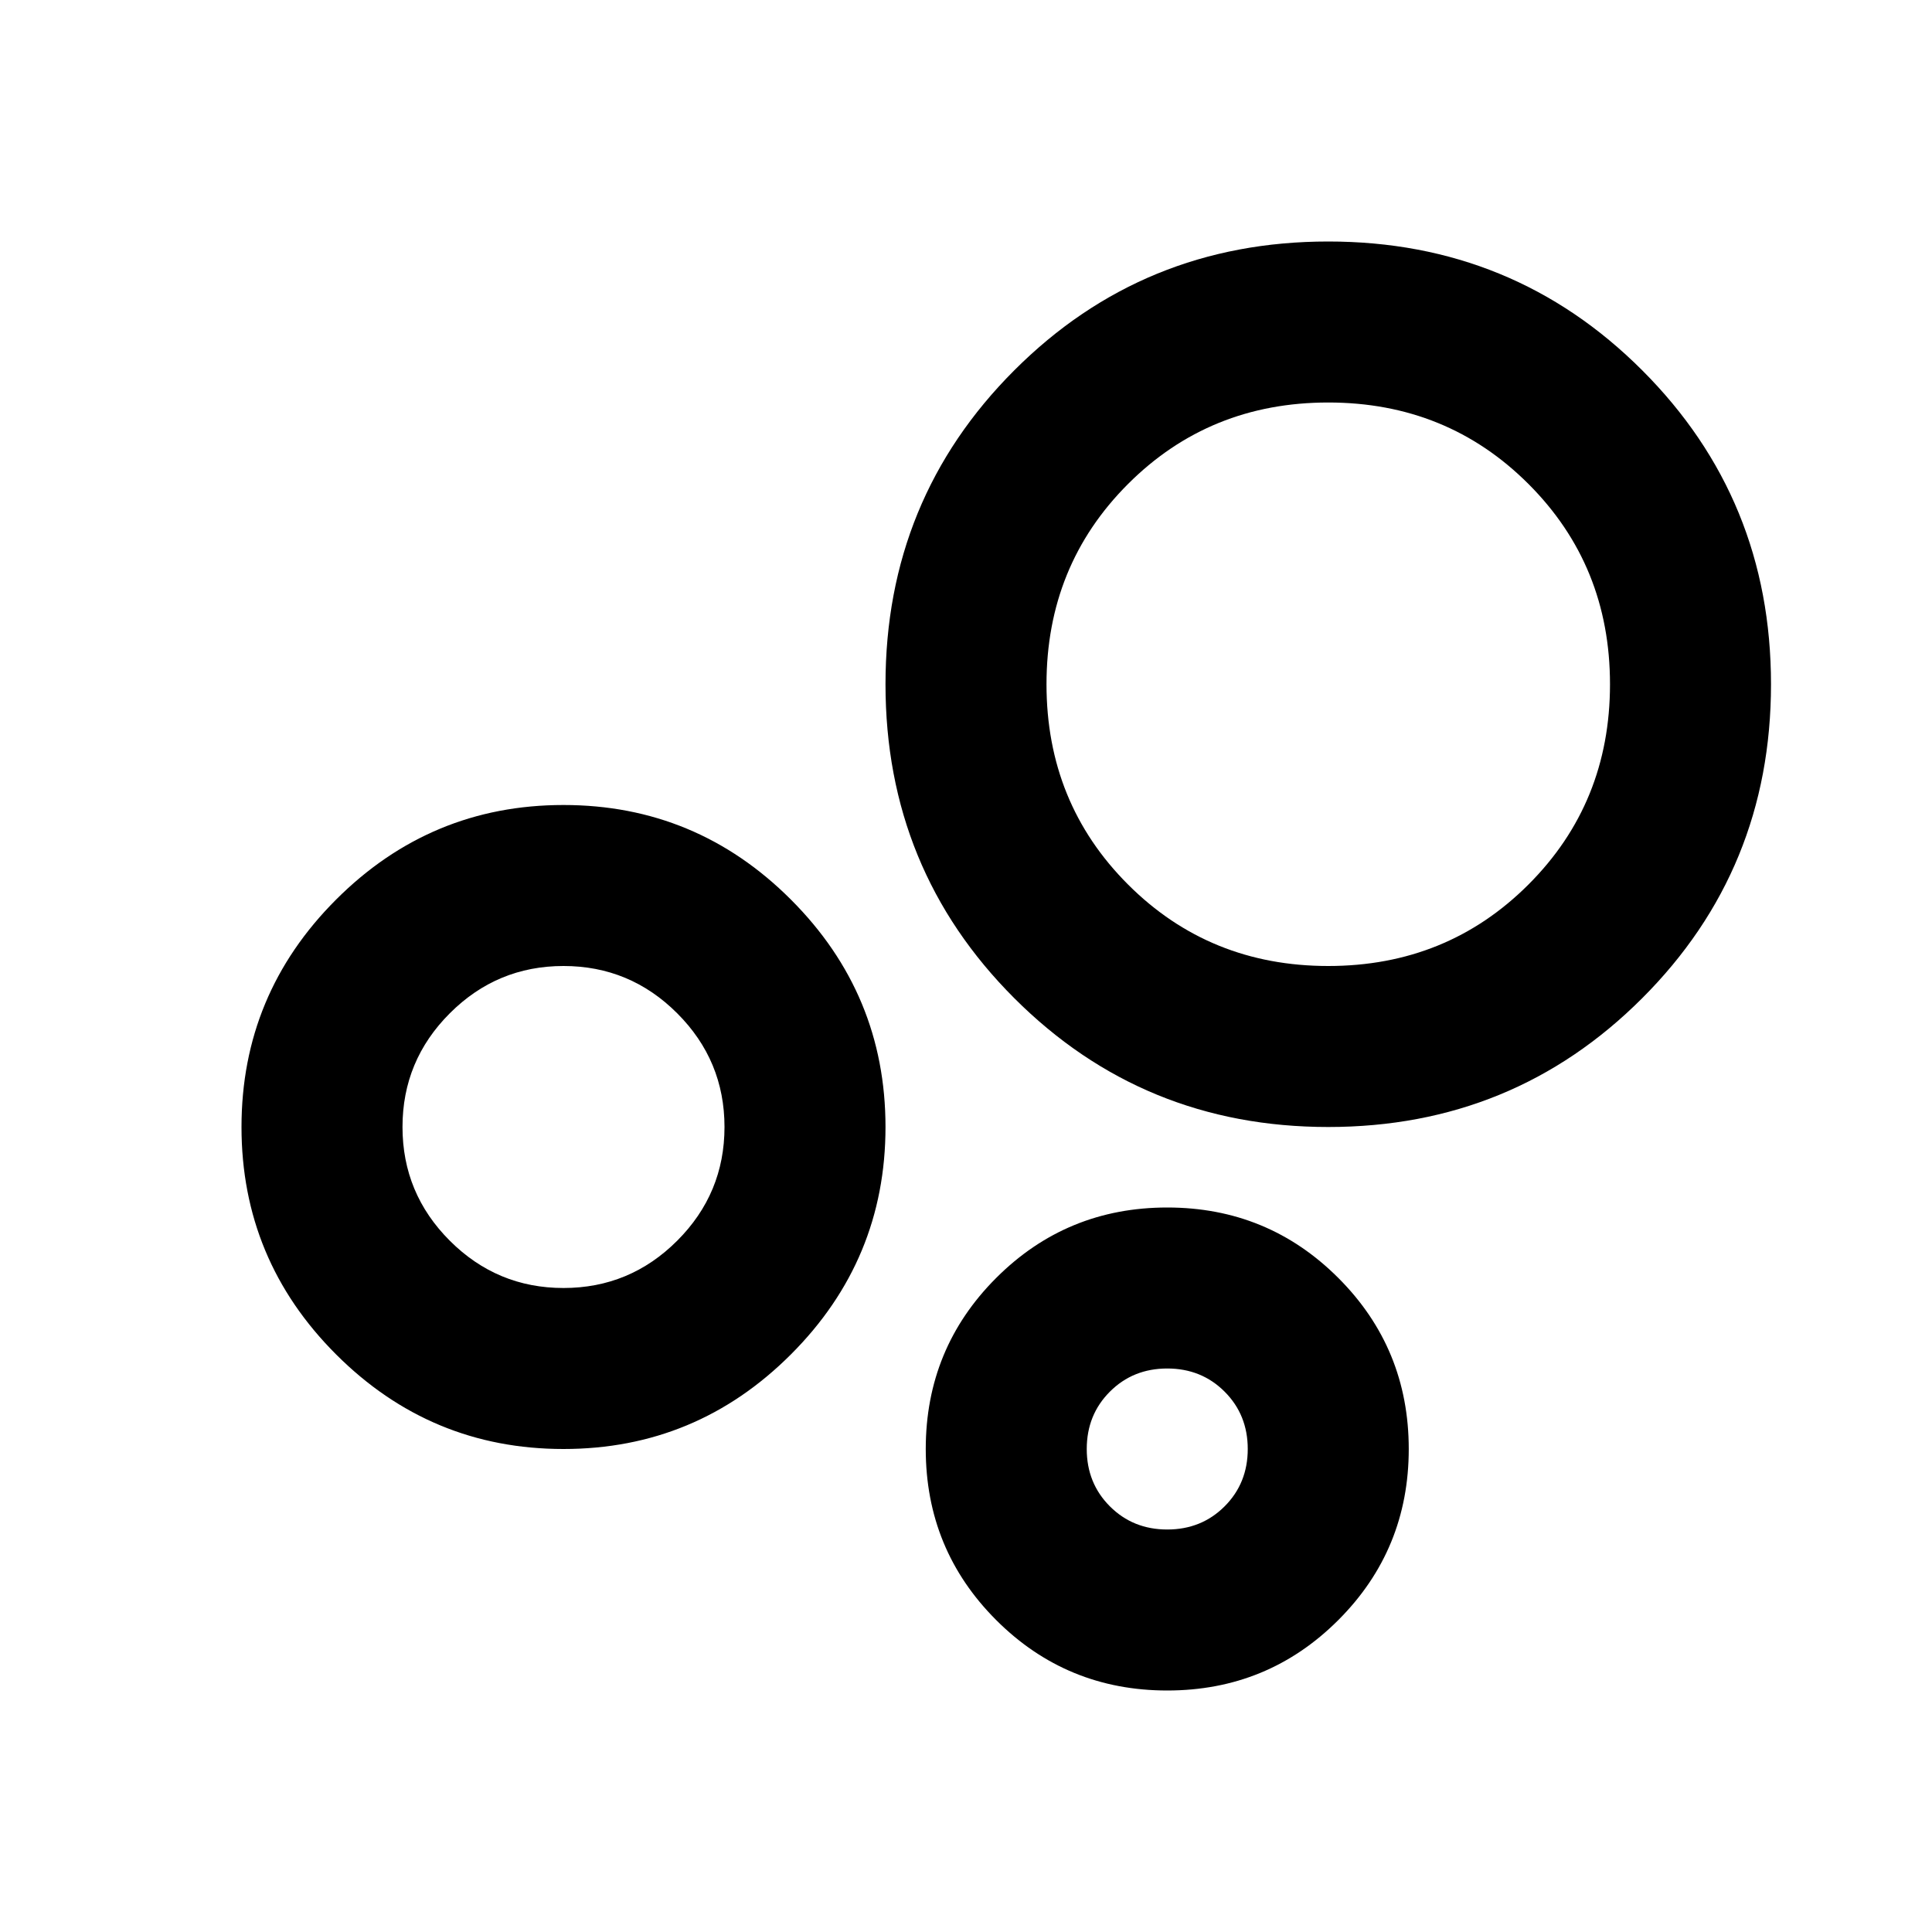
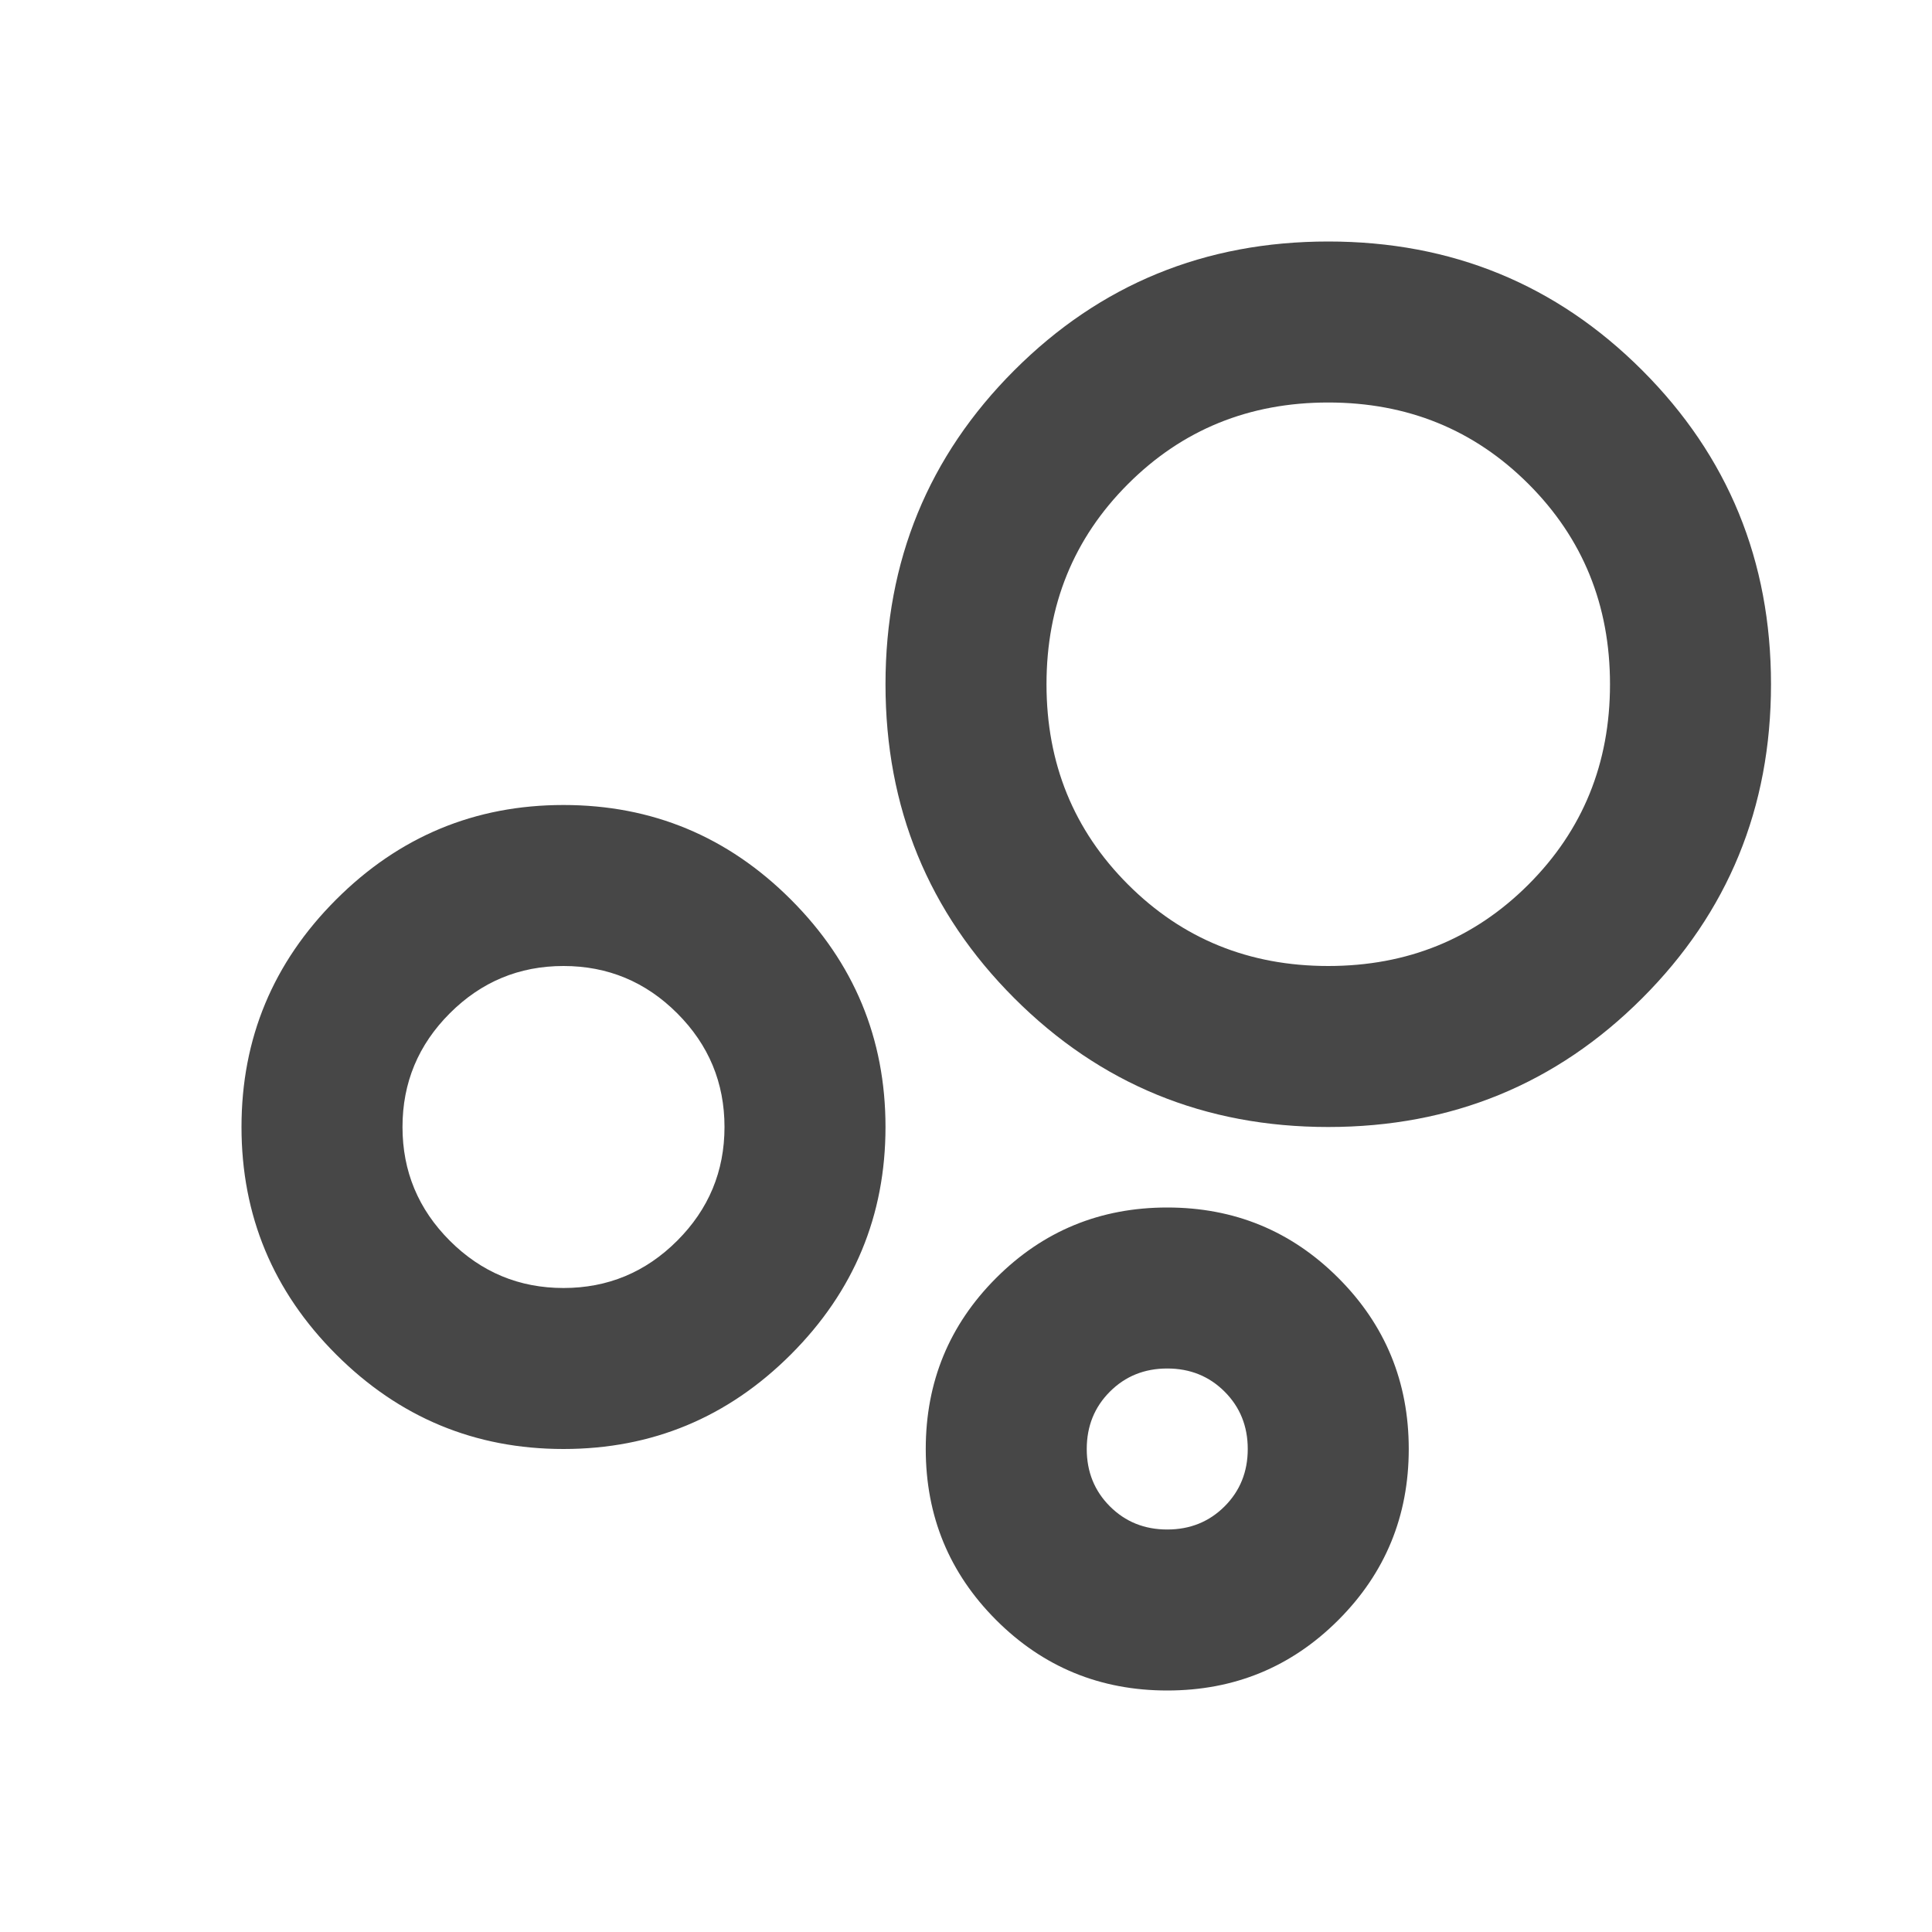
- <svg xmlns="http://www.w3.org/2000/svg" height="24" viewBox="0 -960 960 960" width="24">
+ <svg xmlns="http://www.w3.org/2000/svg" height="24" viewBox="0 -960 960 960" width="24" fill="#474747">
  <path d="M580-120q-50 0-85-35t-35-85q0-50 35-85t85-35q50 0 85 35t35 85q0 50-35 85t-85 35Zm0-80q17 0 28.5-11.5T620-240q0-17-11.5-28.5T580-280q-17 0-28.5 11.5T540-240q0 17 11.5 28.5T580-200Zm80-200q-92 0-156-64t-64-156q0-92 64-156t156-64q92 0 156 64t64 156q0 92-64 156t-156 64Zm0-80q59 0 99.5-40.5T800-620q0-59-40.5-99.5T660-760q-59 0-99.5 40.5T520-620q0 59 40.5 99.5T660-480ZM280-240q-66 0-113-47t-47-113q0-66 47-113t113-47q66 0 113 47t47 113q0 66-47 113t-113 47Zm0-80q33 0 56.5-23.5T360-400q0-33-23.5-56.5T280-480q-33 0-56.5 23.5T200-400q0 33 23.5 56.5T280-320Zm300 80Zm80-380ZM280-400Z" />
</svg>
